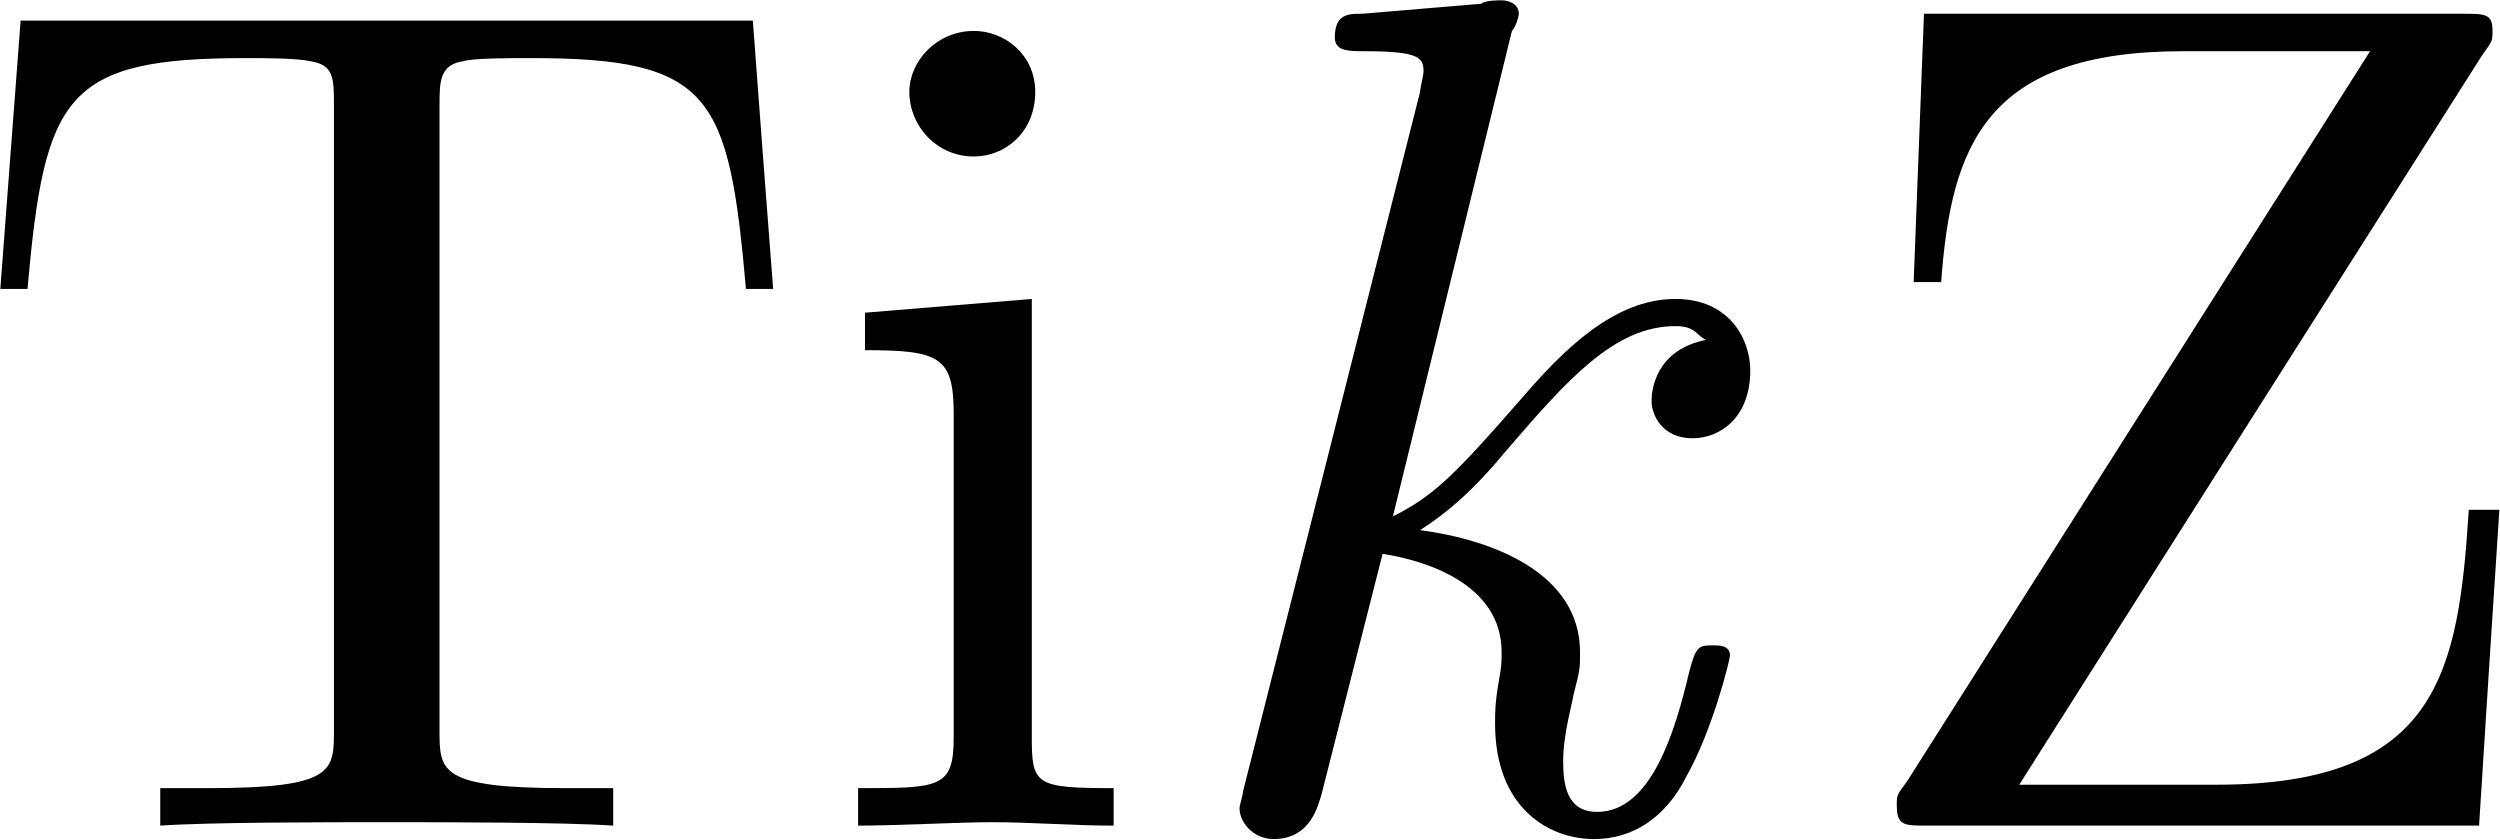
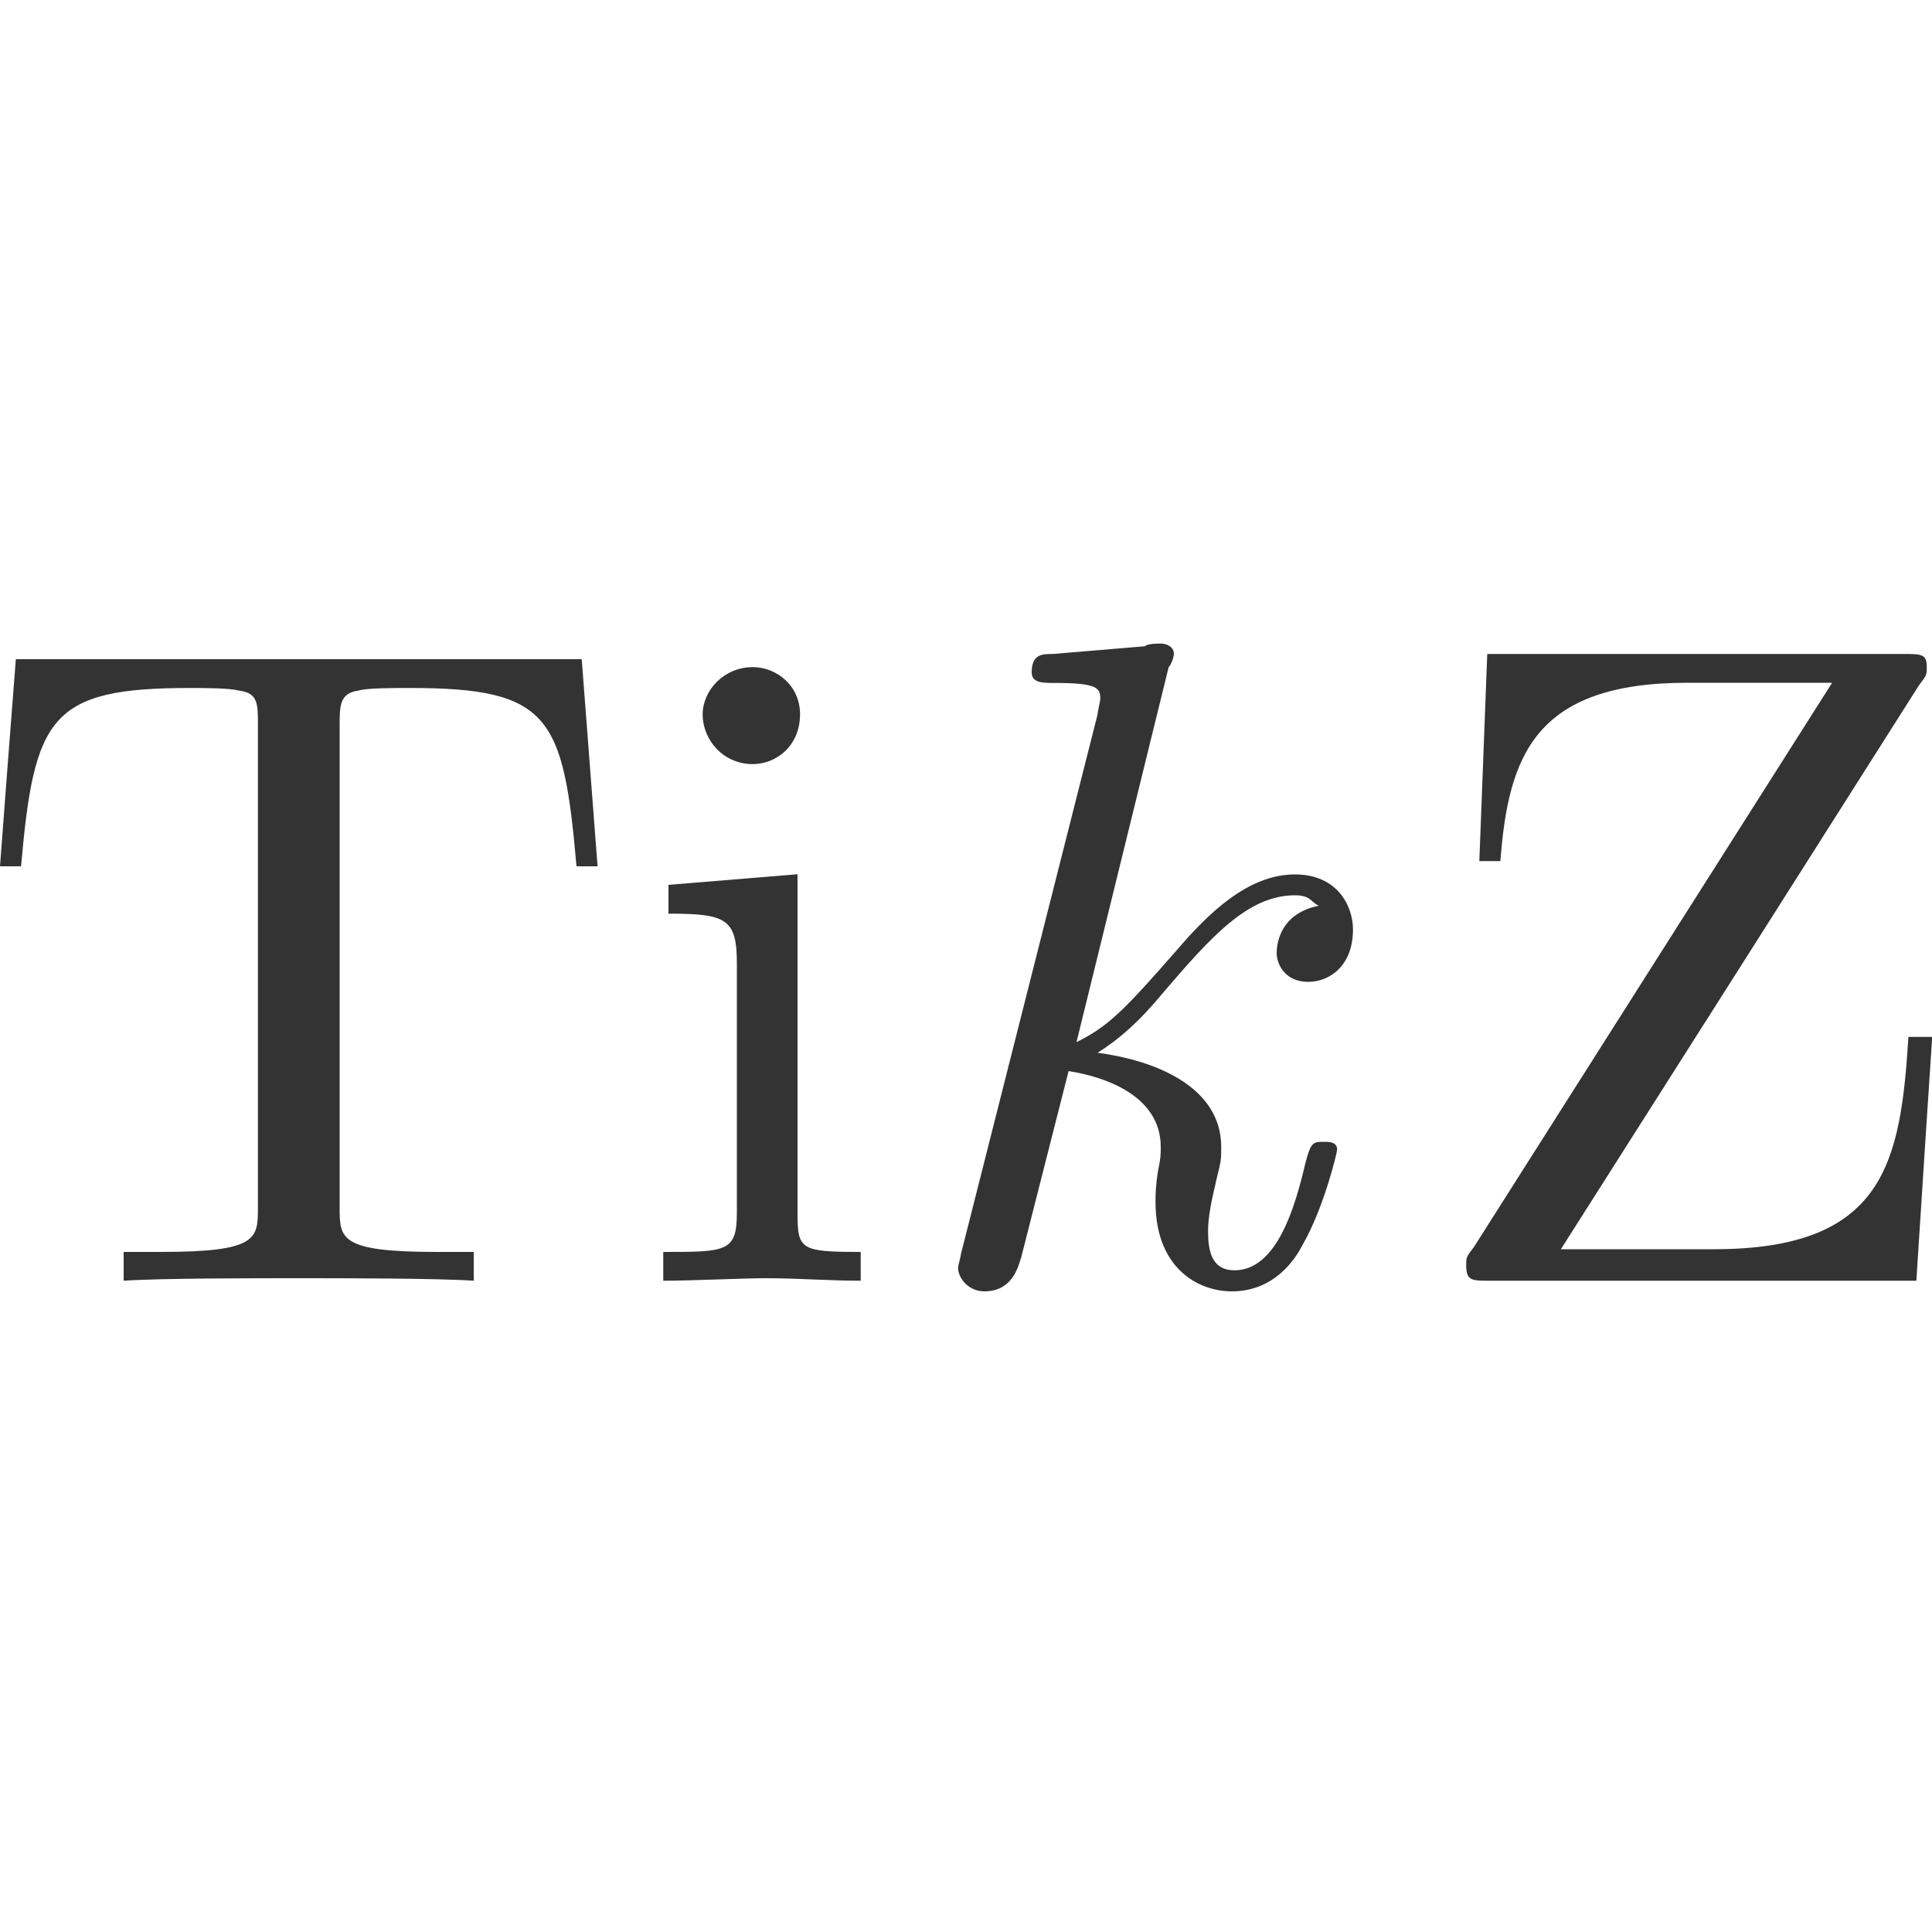
- <svg xmlns="http://www.w3.org/2000/svg" version="1.2" width="80.03mm" height="26.88mm" viewBox="10999 31199 8003 2688" preserveAspectRatio="xMidYMid" fill-rule="evenodd" stroke-width="28.222" stroke-linejoin="round" xml:space="preserve">
+ <svg xmlns="http://www.w3.org/2000/svg" xmlns:ns1="http://xml.openoffice.org/svg/export" version="1.2" width="100mm" height="100mm" viewBox="0 0 10000 10000" preserveAspectRatio="xMidYMid" fill-rule="evenodd" stroke-width="28.222" stroke-linejoin="round" xml:space="preserve">
+   <defs class="ClipPathGroup">
+     <clipPath id="presentation_clip_path" clipPathUnits="userSpaceOnUse">
+       <rect x="0" y="0" width="10000" height="10000" />
+     </clipPath>
+     <clipPath id="presentation_clip_path_shrink" clipPathUnits="userSpaceOnUse">
+       <rect x="10" y="10" width="9980" height="9980" />
+     </clipPath>
+   </defs>
+   <defs class="TextShapeIndex">
+     <g ns1:slide="id1" ns1:id-list="id3 id4 id5 id6" />
+   </defs>
  <defs class="EmbeddedBulletChars">
    <g id="bullet-char-template-57356" transform="scale(0.0004882812,-0.0004882812)">
      <path d="M 580,1141 L 1163,571 580,0 -4,571 580,1141 Z" />
    </g>
    <g id="bullet-char-template-57354" transform="scale(0.0004882812,-0.0004882812)">
      <path d="M 8,1128 L 1137,1128 1137,0 8,0 8,1128 Z" />
    </g>
    <g id="bullet-char-template-10146" transform="scale(0.0004882812,-0.0004882812)">
      <path d="M 174,0 L 602,739 174,1481 1456,739 174,0 Z M 1358,739 L 309,1346 659,739 1358,739 Z" />
    </g>
    <g id="bullet-char-template-10132" transform="scale(0.0004882812,-0.0004882812)">
      <path d="M 2015,739 L 1276,0 717,0 1260,543 174,543 174,936 1260,936 717,1481 1274,1481 2015,739 Z" />
    </g>
    <g id="bullet-char-template-10007" transform="scale(0.0004882812,-0.0004882812)">
      <path d="M 0,-2 C -7,14 -16,27 -25,37 L 356,567 C 262,823 215,952 215,954 215,979 228,992 255,992 264,992 276,990 289,987 310,991 331,999 354,1012 L 381,999 492,748 772,1049 836,1024 860,1049 C 881,1039 901,1025 922,1006 886,937 835,863 770,784 769,783 710,716 594,584 L 774,223 C 774,196 753,168 711,139 L 727,119 C 717,90 699,76 672,76 641,76 570,178 457,381 L 164,-76 C 142,-110 111,-127 72,-127 30,-127 9,-110 8,-76 1,-67 -2,-52 -2,-32 -2,-23 -1,-13 0,-2 Z" />
    </g>
    <g id="bullet-char-template-10004" transform="scale(0.0004882812,-0.0004882812)">
      <path d="M 285,-33 C 182,-33 111,30 74,156 52,228 41,333 41,471 41,549 55,616 82,672 116,743 169,778 240,778 293,778 328,747 346,684 L 369,508 C 377,444 397,411 428,410 L 1163,1116 C 1174,1127 1196,1133 1229,1133 1271,1133 1292,1118 1292,1087 L 1292,965 C 1292,929 1282,901 1262,881 L 442,47 C 390,-6 338,-33 285,-33 Z" />
    </g>
    <g id="bullet-char-template-9679" transform="scale(0.0004882812,-0.0004882812)">
      <path d="M 813,0 C 632,0 489,54 383,161 276,268 223,411 223,592 223,773 276,916 383,1023 489,1130 632,1184 813,1184 992,1184 1136,1130 1245,1023 1353,916 1407,772 1407,592 1407,412 1353,268 1245,161 1136,54 992,0 813,0 Z" />
    </g>
    <g id="bullet-char-template-8226" transform="scale(0.0004882812,-0.0004882812)">
      <path d="M 346,457 C 273,457 209,483 155,535 101,586 74,649 74,723 74,796 101,859 155,911 209,963 273,989 346,989 419,989 480,963 531,910 582,859 608,796 608,723 608,648 583,586 532,535 482,483 420,457 346,457 Z" />
    </g>
    <g id="bullet-char-template-8211" transform="scale(0.0004882812,-0.0004882812)">
      <path d="M -4,459 L 1135,459 1135,606 -4,606 -4,459 Z" />
    </g>
    <g id="bullet-char-template-61548" transform="scale(0.0004882812,-0.0004882812)">
      <path d="M 173,740 C 173,903 231,1043 346,1159 462,1274 601,1332 765,1332 928,1332 1067,1274 1183,1159 1299,1043 1357,903 1357,740 1357,577 1299,437 1183,322 1067,206 928,148 765,148 601,148 462,206 346,322 231,437 173,577 173,740 Z" />
    </g>
  </defs>
-   <g class="Page">
-     <g class="Group">
-       <g class="com.sun.star.drawing.ClosedBezierShape">
-         <g id="id3">
-           <rect class="BoundingBox" stroke="none" fill="none" x="10999" y="31264" width="2476" height="2579" />
-           <path fill="rgb(0,0,0)" stroke="none" d="M 13409,31265 C 12627,31265 11846,31265 11065,31265 11043,31551 11022,31838 11000,32124 11029,32124 11058,32124 11087,32124 11142,31504 11207,31385 11785,31385 11850,31385 11948,31385 11992,31395 12068,31406 12068,31450 12068,31537 12068,32204 12068,32870 12068,33537 12068,33668 12068,33722 11665,33722 11614,33722 11563,33722 11512,33722 11512,33762 11512,33802 11512,33842 11665,33831 12052,33831 12231,33831 12411,33831 12809,33831 12962,33842 12962,33802 12962,33762 12962,33722 12911,33722 12860,33722 12809,33722 12406,33722 12406,33668 12406,33537 12406,32870 12406,32204 12406,31537 12406,31461 12406,31406 12482,31395 12515,31385 12624,31385 12700,31385 13278,31385 13332,31504 13387,32124 13416,32124 13445,32124 13474,32124 13452,31838 13430,31551 13409,31265 Z" />
-         </g>
-       </g>
-       <g class="com.sun.star.drawing.ClosedBezierShape">
-         <g id="id4">
-           <rect class="BoundingBox" stroke="none" fill="none" x="13746" y="31297" width="819" height="2546" />
-           <path fill="rgb(0,0,0)" stroke="none" d="M 14302,32156 C 14124,32171 13946,32185 13768,32200 13768,32240 13768,32280 13768,32320 14008,32320 14052,32341 14052,32526 14052,32870 14052,33215 14052,33559 14052,33722 14008,33722 13746,33722 13746,33762 13746,33802 13746,33842 13866,33842 14073,33831 14172,33831 14302,33831 14433,33842 14564,33842 14564,33802 14564,33762 14564,33722 14313,33722 14302,33711 14302,33559 14302,33091 14302,32624 14302,32156 Z M 14313,31493 C 14313,31374 14215,31298 14117,31298 13997,31298 13910,31395 13910,31493 13910,31602 13997,31700 14117,31700 14215,31700 14313,31624 14313,31493 Z" />
-         </g>
-       </g>
-       <g class="com.sun.star.drawing.ClosedBezierShape">
-         <g id="id5">
-           <rect class="BoundingBox" stroke="none" fill="none" x="14967" y="31199" width="1637" height="2688" />
-           <path fill="rgb(0,0,0)" stroke="none" d="M 15839,31298 C 15850,31287 15861,31254 15861,31243 15861,31211 15828,31200 15806,31200 15796,31200 15752,31200 15741,31211 15614,31222 15487,31232 15360,31243 15316,31243 15272,31243 15272,31319 15272,31363 15316,31363 15370,31363 15545,31363 15556,31385 15556,31428 15556,31439 15545,31482 15545,31493 15356,32240 15167,32986 14978,33733 14978,33744 14967,33776 14967,33787 14967,33831 15011,33885 15076,33885 15196,33885 15218,33776 15229,33744 15294,33486 15360,33229 15425,32972 15567,32994 15806,33070 15806,33287 15806,33320 15806,33331 15796,33385 15785,33450 15785,33483 15785,33515 15785,33787 15959,33885 16101,33885 16275,33885 16362,33755 16395,33689 16482,33537 16537,33309 16537,33298 16537,33265 16504,33265 16482,33265 16439,33265 16428,33265 16406,33352 16362,33537 16286,33798 16112,33798 16014,33798 16003,33711 16003,33635 16003,33548 16035,33439 16035,33428 16057,33341 16057,33341 16057,33287 16057,33037 15785,32928 15545,32896 15632,32841 15719,32765 15817,32646 16014,32417 16166,32243 16362,32243 16428,32243 16428,32272 16460,32287 16297,32320 16286,32450 16286,32483 16286,32526 16319,32602 16417,32602 16504,32602 16602,32537 16602,32385 16602,32287 16537,32156 16362,32156 16166,32156 16003,32320 15872,32472 15654,32722 15588,32787 15458,32852 15585,32334 15712,31816 15839,31298 Z" />
-         </g>
-       </g>
-       <g class="com.sun.star.drawing.ClosedBezierShape">
-         <g id="id6">
-           <rect class="BoundingBox" stroke="none" fill="none" x="17070" y="31243" width="1932" height="2600" />
-           <path fill="rgb(0,0,0)" stroke="none" d="M 18946,31374 C 18978,31330 18978,31330 18978,31298 18978,31243 18956,31243 18880,31243 18306,31243 17732,31243 17158,31243 17147,31530 17136,31816 17125,32102 17154,32102 17183,32102 17213,32102 17245,31667 17354,31363 17986,31363 18186,31363 18386,31363 18586,31363 18092,32142 17598,32921 17104,33700 17071,33744 17071,33744 17071,33776 17071,33842 17093,33842 17169,33842 17757,33842 18346,33842 18935,33842 18956,33505 18978,33168 19000,32831 18967,32831 18935,32831 18902,32831 18869,33352 18804,33711 18095,33711 17885,33711 17674,33711 17463,33711 17957,32932 18451,32153 18946,31374 Z" />
+   <g>
+     <g id="id2" class="Master_Slide">
+       <g id="bg-id2" class="Background" />
+       <g id="bo-id2" class="BackgroundObjects" />
+     </g>
+   </g>
+   <g class="SlideGroup">
+     <g>
+       <g id="container-id1">
+         <g id="id1" class="Slide" clip-path="url(#presentation_clip_path)">
+           <g class="Page">
+             <g class="Group">
+               <g class="Group">
+                 <g class="com.sun.star.drawing.ClosedBezierShape">
+                   <g id="id3">
+                     <rect class="BoundingBox" stroke="none" fill="none" x="0" y="3412" width="3094" height="3218" />
+                     <path fill="rgb(51,51,51)" stroke="none" d="M 3011,3412 C 2035,3412 1058,3412 82,3412 54,3769 27,4127 0,4484 36,4484 73,4484 109,4484 177,3711 259,3561 981,3561 1063,3561 1185,3561 1240,3575 1335,3588 1335,3643 1335,3751 1335,4584 1335,5417 1335,6249 1335,6412 1335,6480 831,6480 768,6480 704,6480 640,6480 640,6530 640,6579 640,6629 831,6616 1315,6616 1540,6616 1764,6616 2262,6616 2452,6629 2452,6579 2452,6530 2452,6480 2389,6480 2325,6480 2262,6480 1758,6480 1758,6412 1758,6249 1758,5417 1758,4584 1758,3751 1758,3656 1758,3588 1853,3575 1894,3561 2030,3561 2125,3561 2848,3561 2916,3711 2984,4484 3020,4484 3056,4484 3093,4484 3066,4127 3038,3769 3011,3412 Z" />
+                   </g>
+                 </g>
+                 <g class="com.sun.star.drawing.ClosedBezierShape">
+                   <g id="id4">
+                     <rect class="BoundingBox" stroke="none" fill="none" x="3433" y="3453" width="1023" height="3177" />
+                     <path fill="rgb(51,51,51)" stroke="none" d="M 4128,4525 C 3905,4543 3683,4562 3460,4580 3460,4629 3460,4679 3460,4729 3760,4729 3814,4756 3814,4987 3814,5417 3814,5847 3814,6277 3814,6480 3760,6480 3433,6480 3433,6530 3433,6580 3433,6629 3583,6629 3842,6616 3964,6616 4128,6616 4291,6629 4455,6629 4455,6580 4455,6530 4455,6480 4141,6480 4128,6467 4128,6277 4128,5693 4128,5109 4128,4525 Z M 4141,3697 C 4141,3548 4019,3453 3896,3453 3746,3453 3637,3575 3637,3697 3637,3833 3746,3955 3896,3955 4019,3955 4141,3860 4141,3697 Z" />
+                   </g>
+                 </g>
+                 <g class="com.sun.star.drawing.ClosedBezierShape">
+                   <g id="id5">
+                     <rect class="BoundingBox" stroke="none" fill="none" x="4959" y="3331" width="2045" height="3355" />
+                     <path fill="rgb(51,51,51)" stroke="none" d="M 6049,3453 C 6063,3440 6076,3399 6076,3385 6076,3345 6035,3331 6008,3331 5994,3331 5940,3331 5926,3345 5767,3358 5608,3372 5449,3385 5395,3385 5340,3385 5340,3480 5340,3535 5395,3535 5463,3535 5681,3535 5695,3562 5695,3616 5695,3630 5681,3684 5681,3698 5445,4630 5209,5562 4973,6494 4973,6507 4959,6548 4959,6562 4959,6616 5013,6684 5095,6684 5245,6684 5272,6548 5286,6507 5368,6186 5449,5865 5531,5544 5708,5571 6008,5666 6008,5937 6008,5978 6008,5992 5994,6060 5981,6141 5981,6182 5981,6222 5981,6562 6199,6684 6376,6684 6594,6684 6703,6521 6744,6440 6853,6250 6921,5964 6921,5951 6921,5910 6880,5910 6853,5910 6798,5910 6785,5910 6757,6019 6703,6250 6608,6575 6390,6575 6267,6575 6253,6467 6253,6372 6253,6263 6294,6127 6294,6114 6321,6005 6321,6005 6321,5937 6321,5625 5981,5489 5681,5449 5790,5381 5899,5286 6022,5136 6267,4851 6458,4634 6703,4634 6785,4634 6785,4670 6826,4688 6621,4729 6608,4892 6608,4933 6608,4987 6648,5082 6771,5082 6880,5082 7003,5001 7003,4811 7003,4688 6921,4526 6703,4526 6458,4526 6253,4729 6090,4919 5817,5231 5736,5313 5572,5394 5731,4747 5890,4100 6049,3453 Z" />
+                   </g>
+                 </g>
+                 <g class="com.sun.star.drawing.ClosedBezierShape">
+                   <g id="id6">
+                     <rect class="BoundingBox" stroke="none" fill="none" x="7589" y="3385" width="2413" height="3245" />
+                     <path fill="rgb(51,51,51)" stroke="none" d="M 9932,3548 C 9973,3494 9973,3494 9973,3453 9973,3385 9946,3385 9851,3385 9133,3385 8416,3385 7698,3385 7684,3742 7671,4100 7657,4457 7693,4457 7730,4457 7766,4457 7807,3914 7943,3534 8733,3534 8983,3534 9233,3534 9483,3534 8865,4507 8248,5480 7630,6453 7589,6507 7589,6507 7589,6548 7589,6629 7616,6629 7712,6629 8447,6629 9183,6629 9919,6629 9946,6209 9973,5788 10001,5367 9960,5367 9919,5367 9878,5367 9837,6018 9755,6466 8870,6466 8606,6466 8343,6466 8079,6466 8697,5494 9315,4521 9932,3548 Z" />
+                   </g>
+                 </g>
+               </g>
+             </g>
+           </g>
        </g>
      </g>
    </g>
  </g>
</svg>
